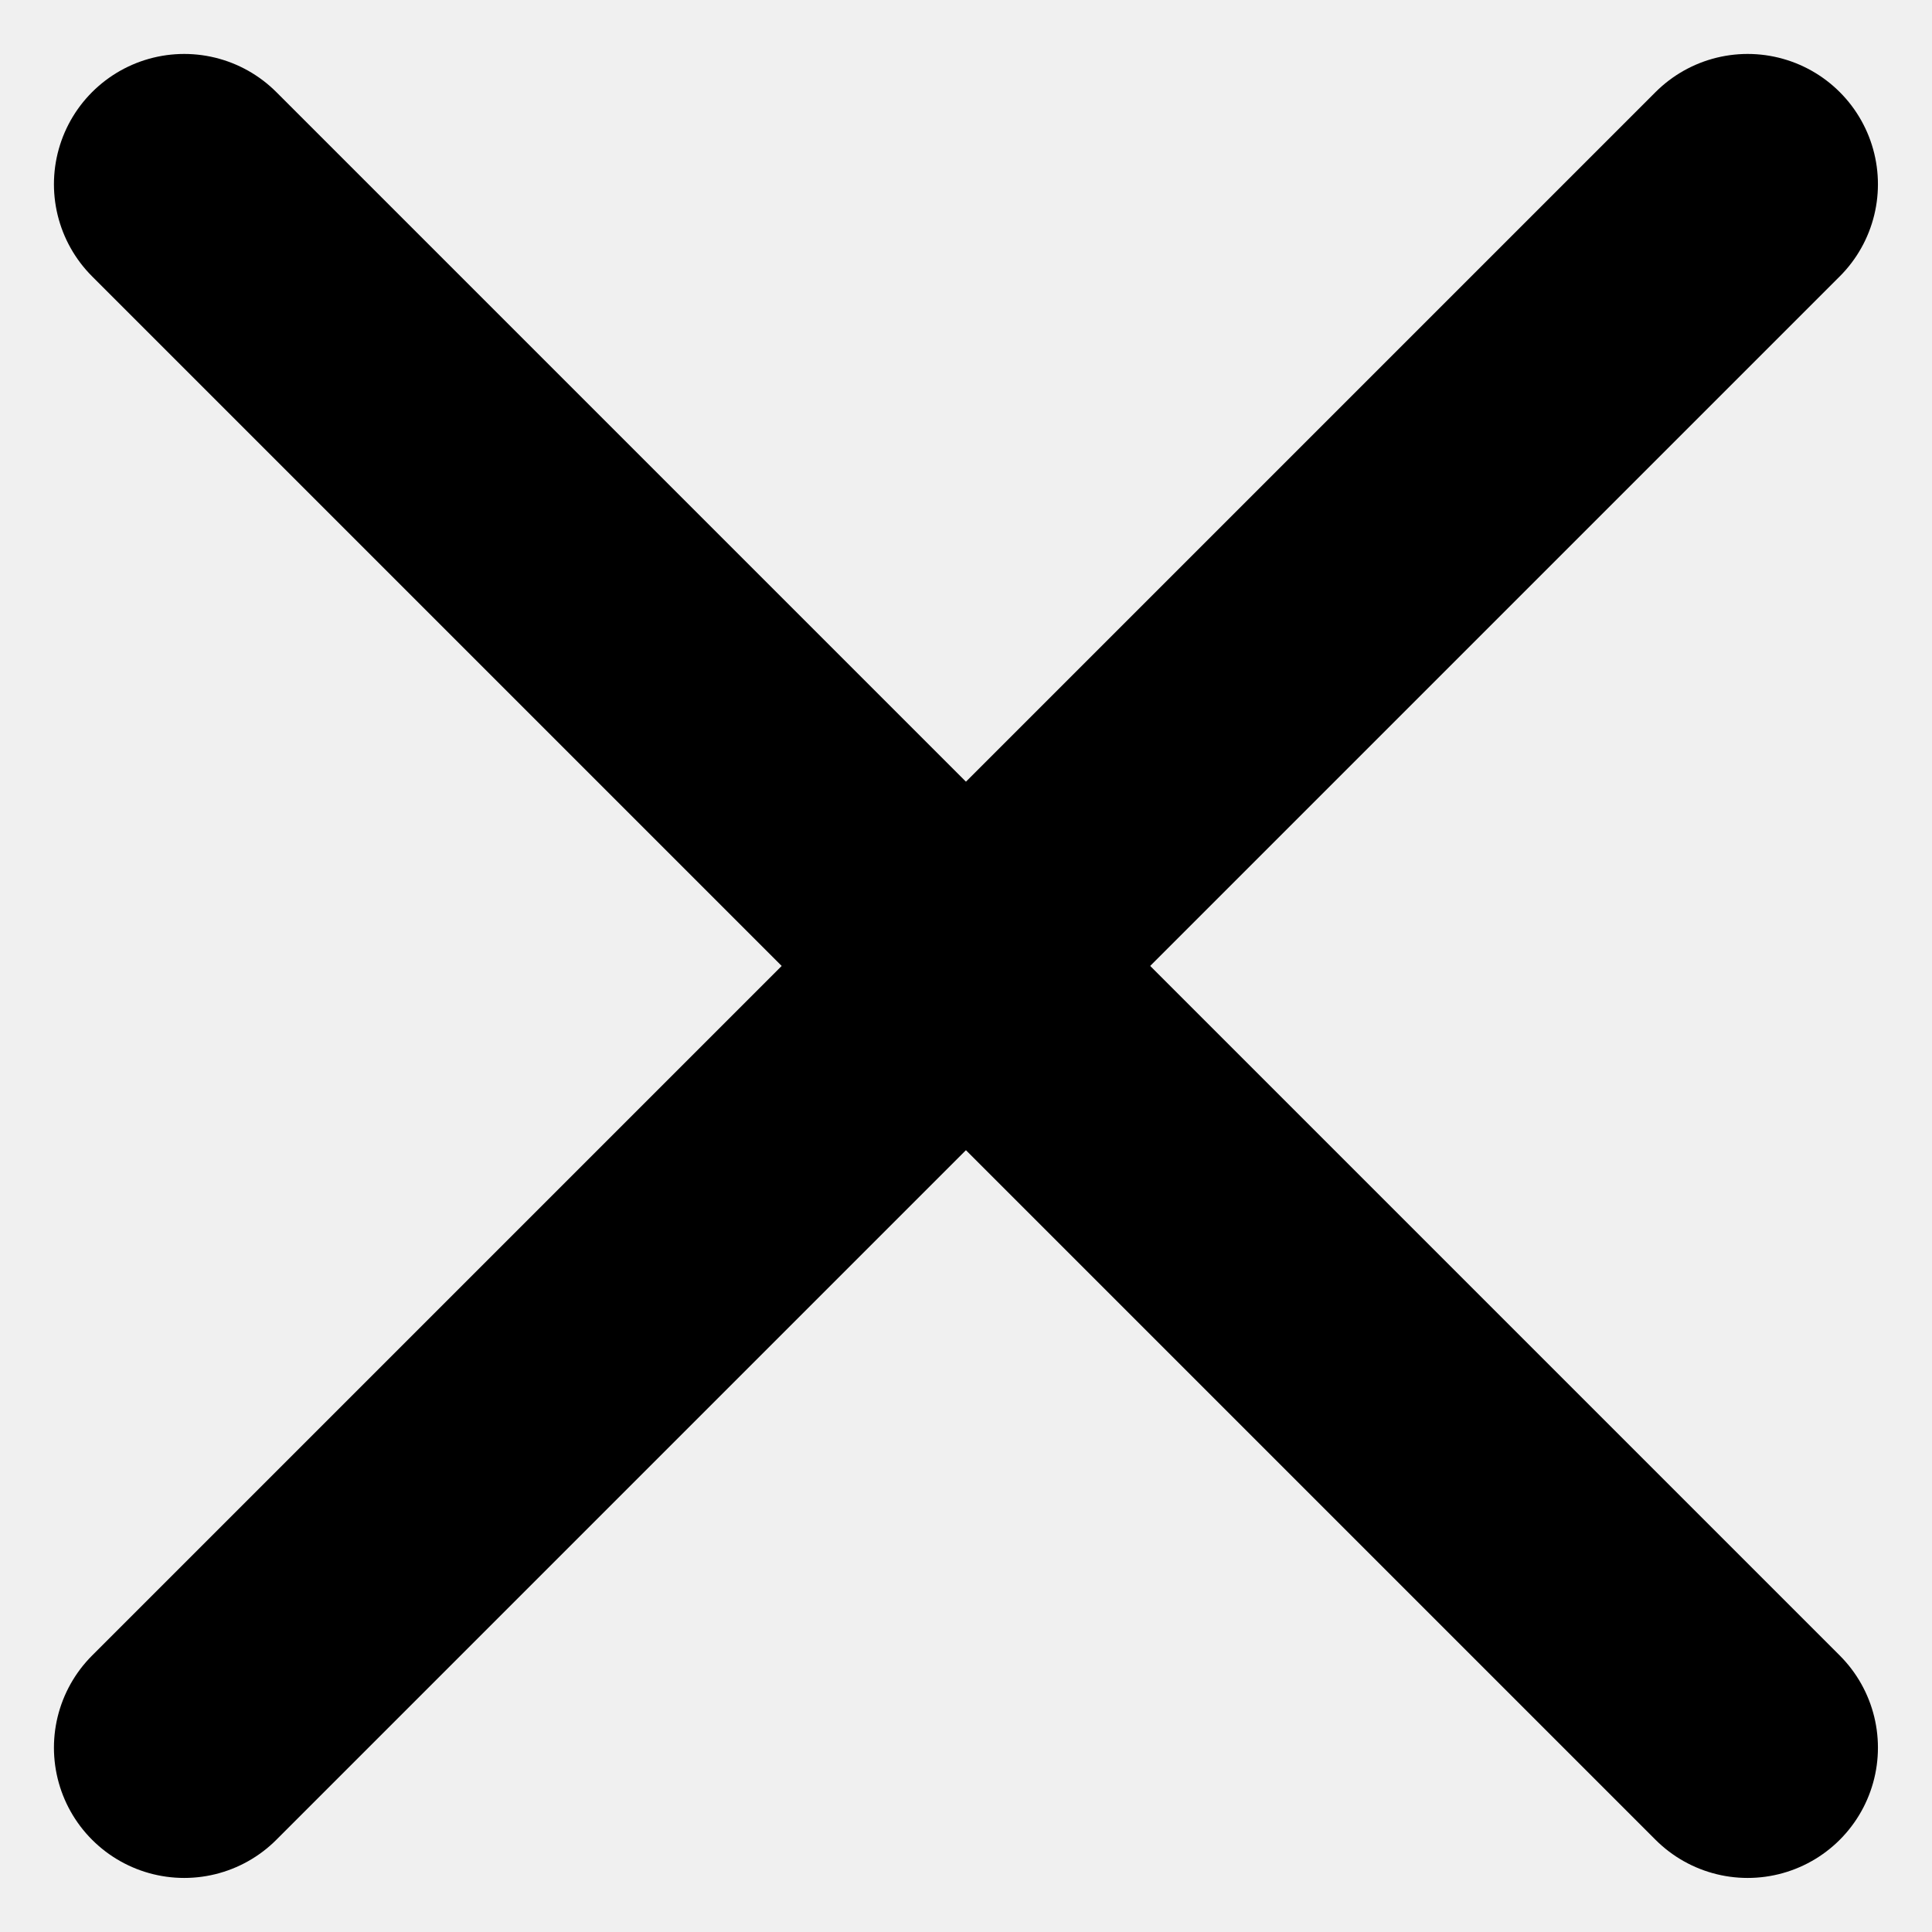
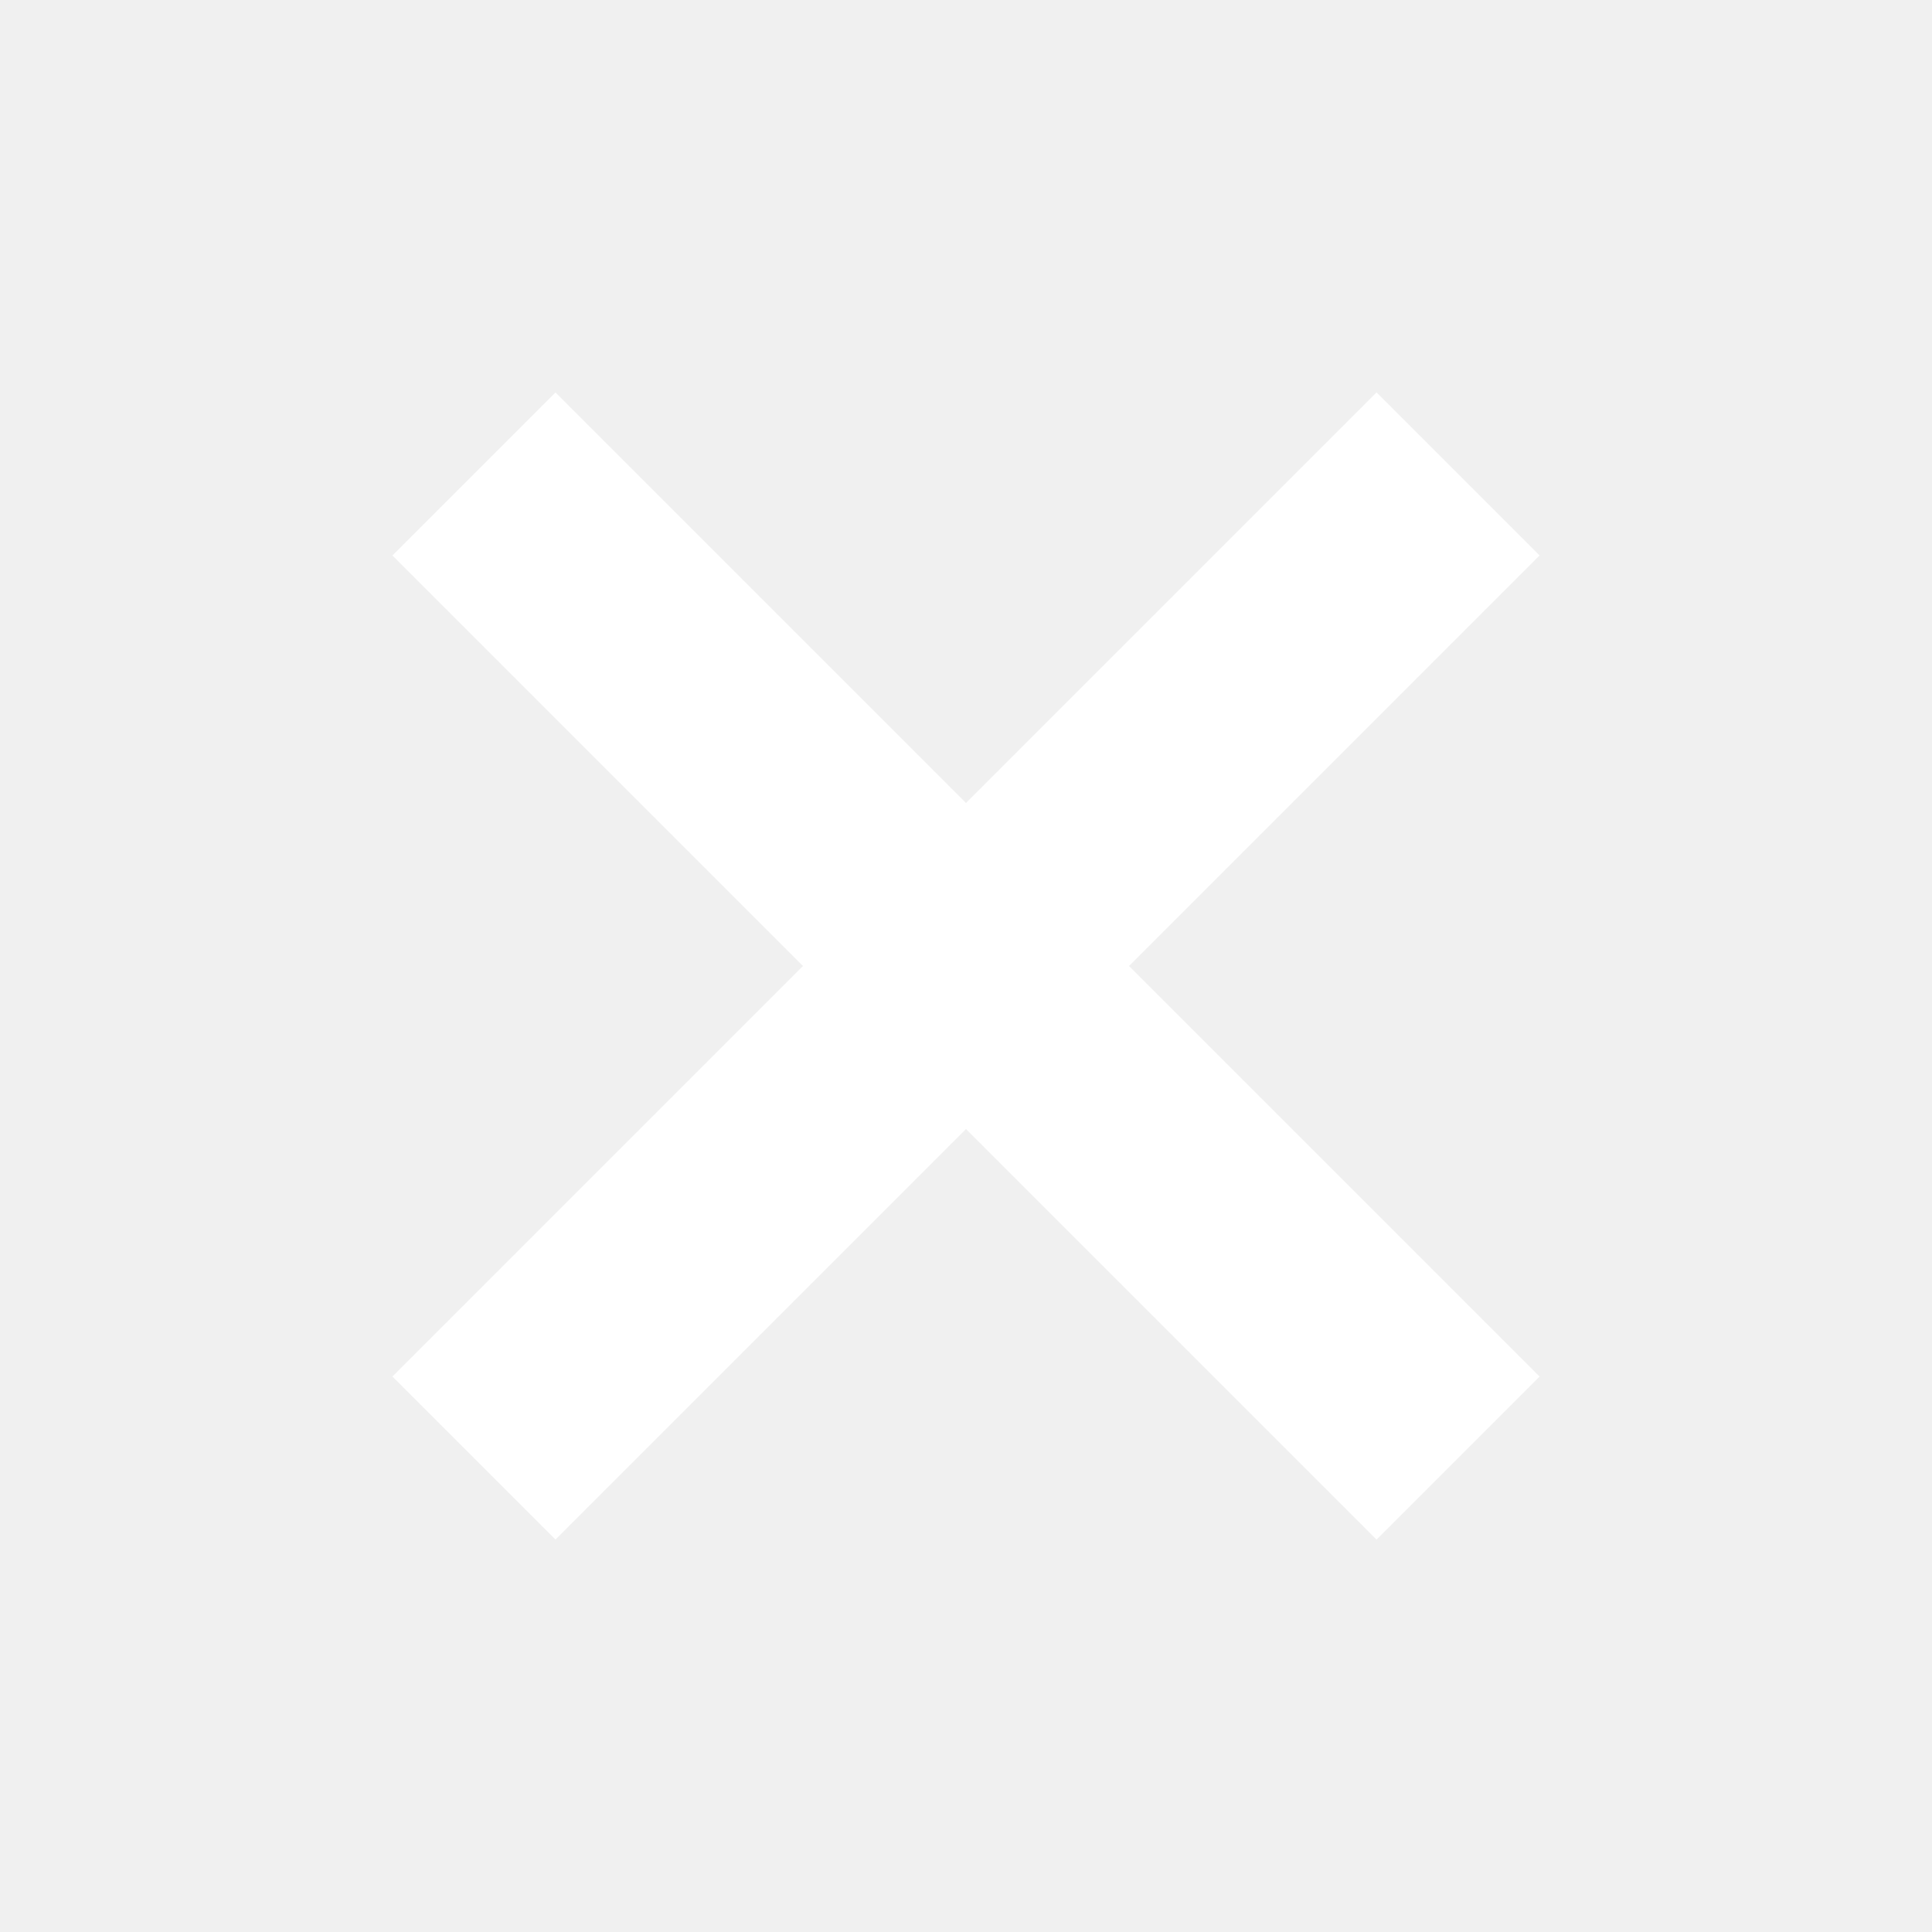
- <svg xmlns="http://www.w3.org/2000/svg" width="14.828" height="14.829" viewBox="0 0 14.828 14.829">
-   <g id="Group_2271" data-name="Group 2271" transform="translate(-667.586 -2793.586)">
-     <path id="Path_1388" data-name="Path 1388" d="M482,1447l-12,12" transform="translate(199 1348)" fill="none" stroke="#000" stroke-linecap="round" stroke-linejoin="round" stroke-width="2" />
-     <path id="Path_1389" data-name="Path 1389" d="M470,1447l12,12" transform="translate(199 1348)" fill="none" stroke="#000" stroke-linecap="round" stroke-linejoin="round" stroke-width="2" />
+ <svg xmlns="http://www.w3.org/2000/svg" version="1.1" id="Calque_1" x="0px" y="0px" viewBox="0 0 32 32" style="enable-background:new 0 0 32 32;" xml:space="preserve">
+   <style type="text/css">
+ 	.st0{fill:#FFFFFF;}
+ </style>
+   <g>
+     <path class="st0" d="M6.5,22.8l2.7,2.7l6.8-6.8l6.8,6.8l2.7-2.7L18.7,16l6.8-6.8l-2.7-2.7L16,13.3L9.2,6.5L6.5,9.2l6.8,6.8   C13.3,16,6.5,22.8,6.5,22.8z" />
  </g>
</svg>
